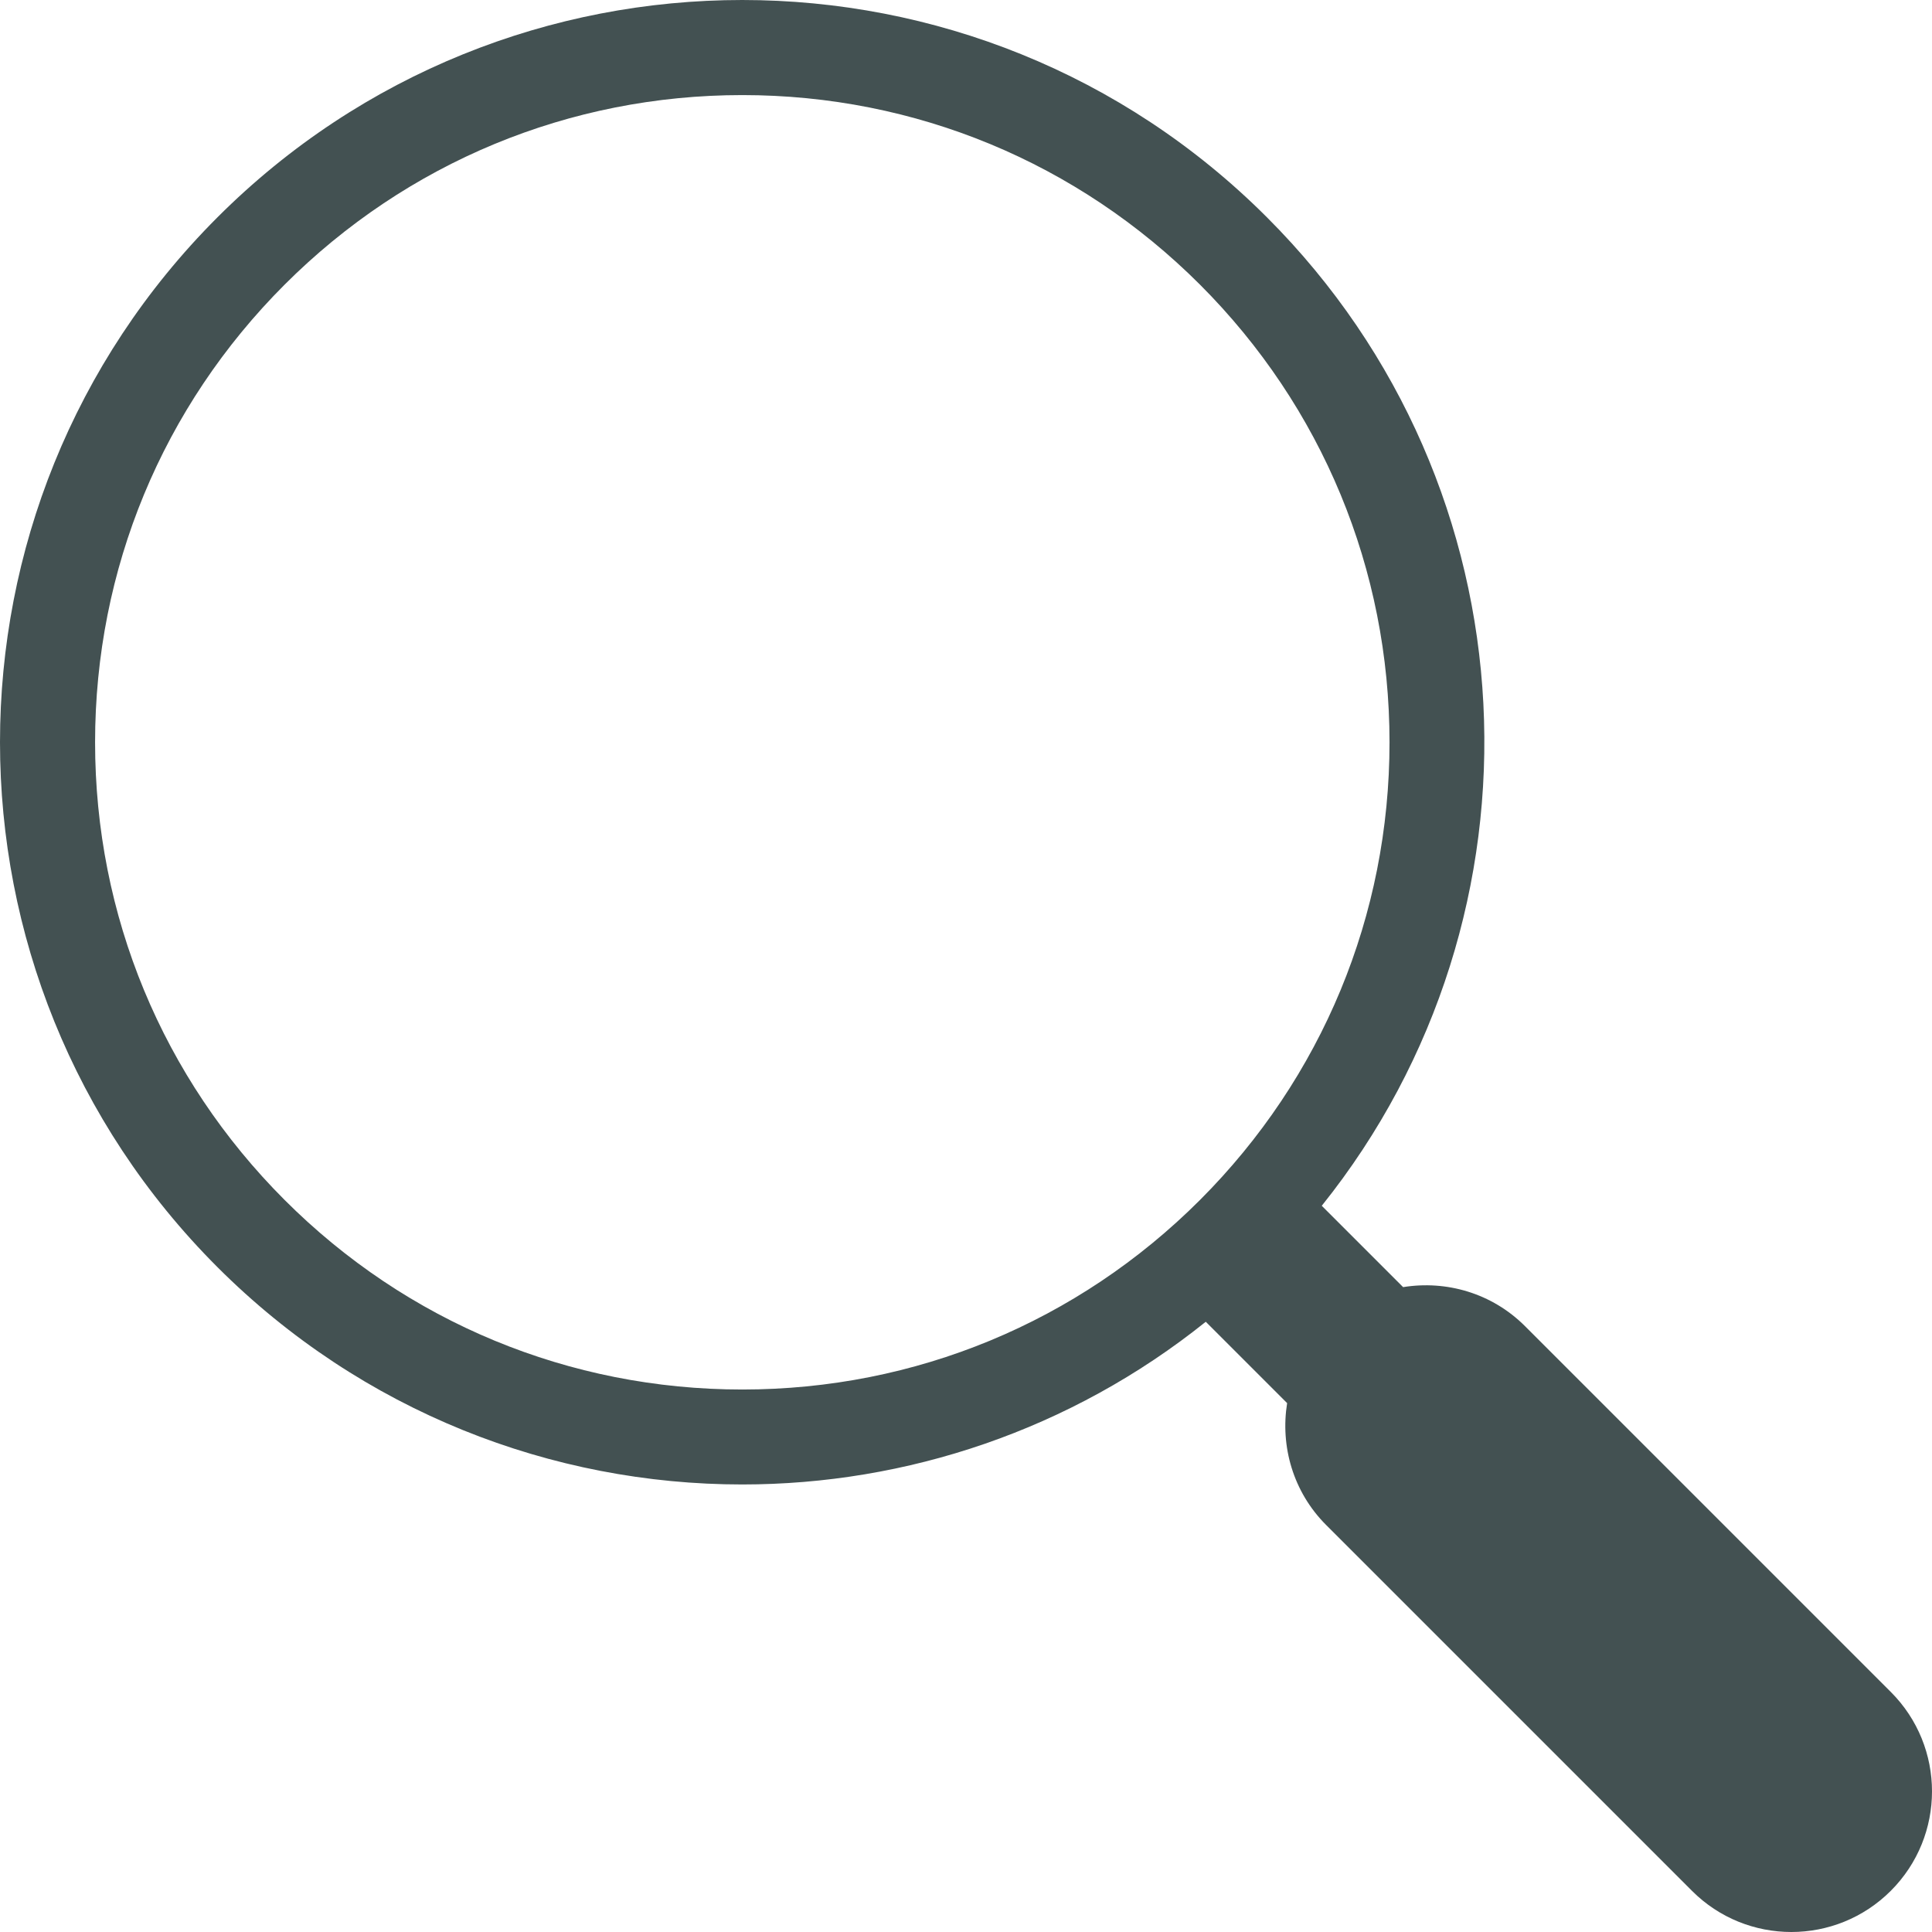
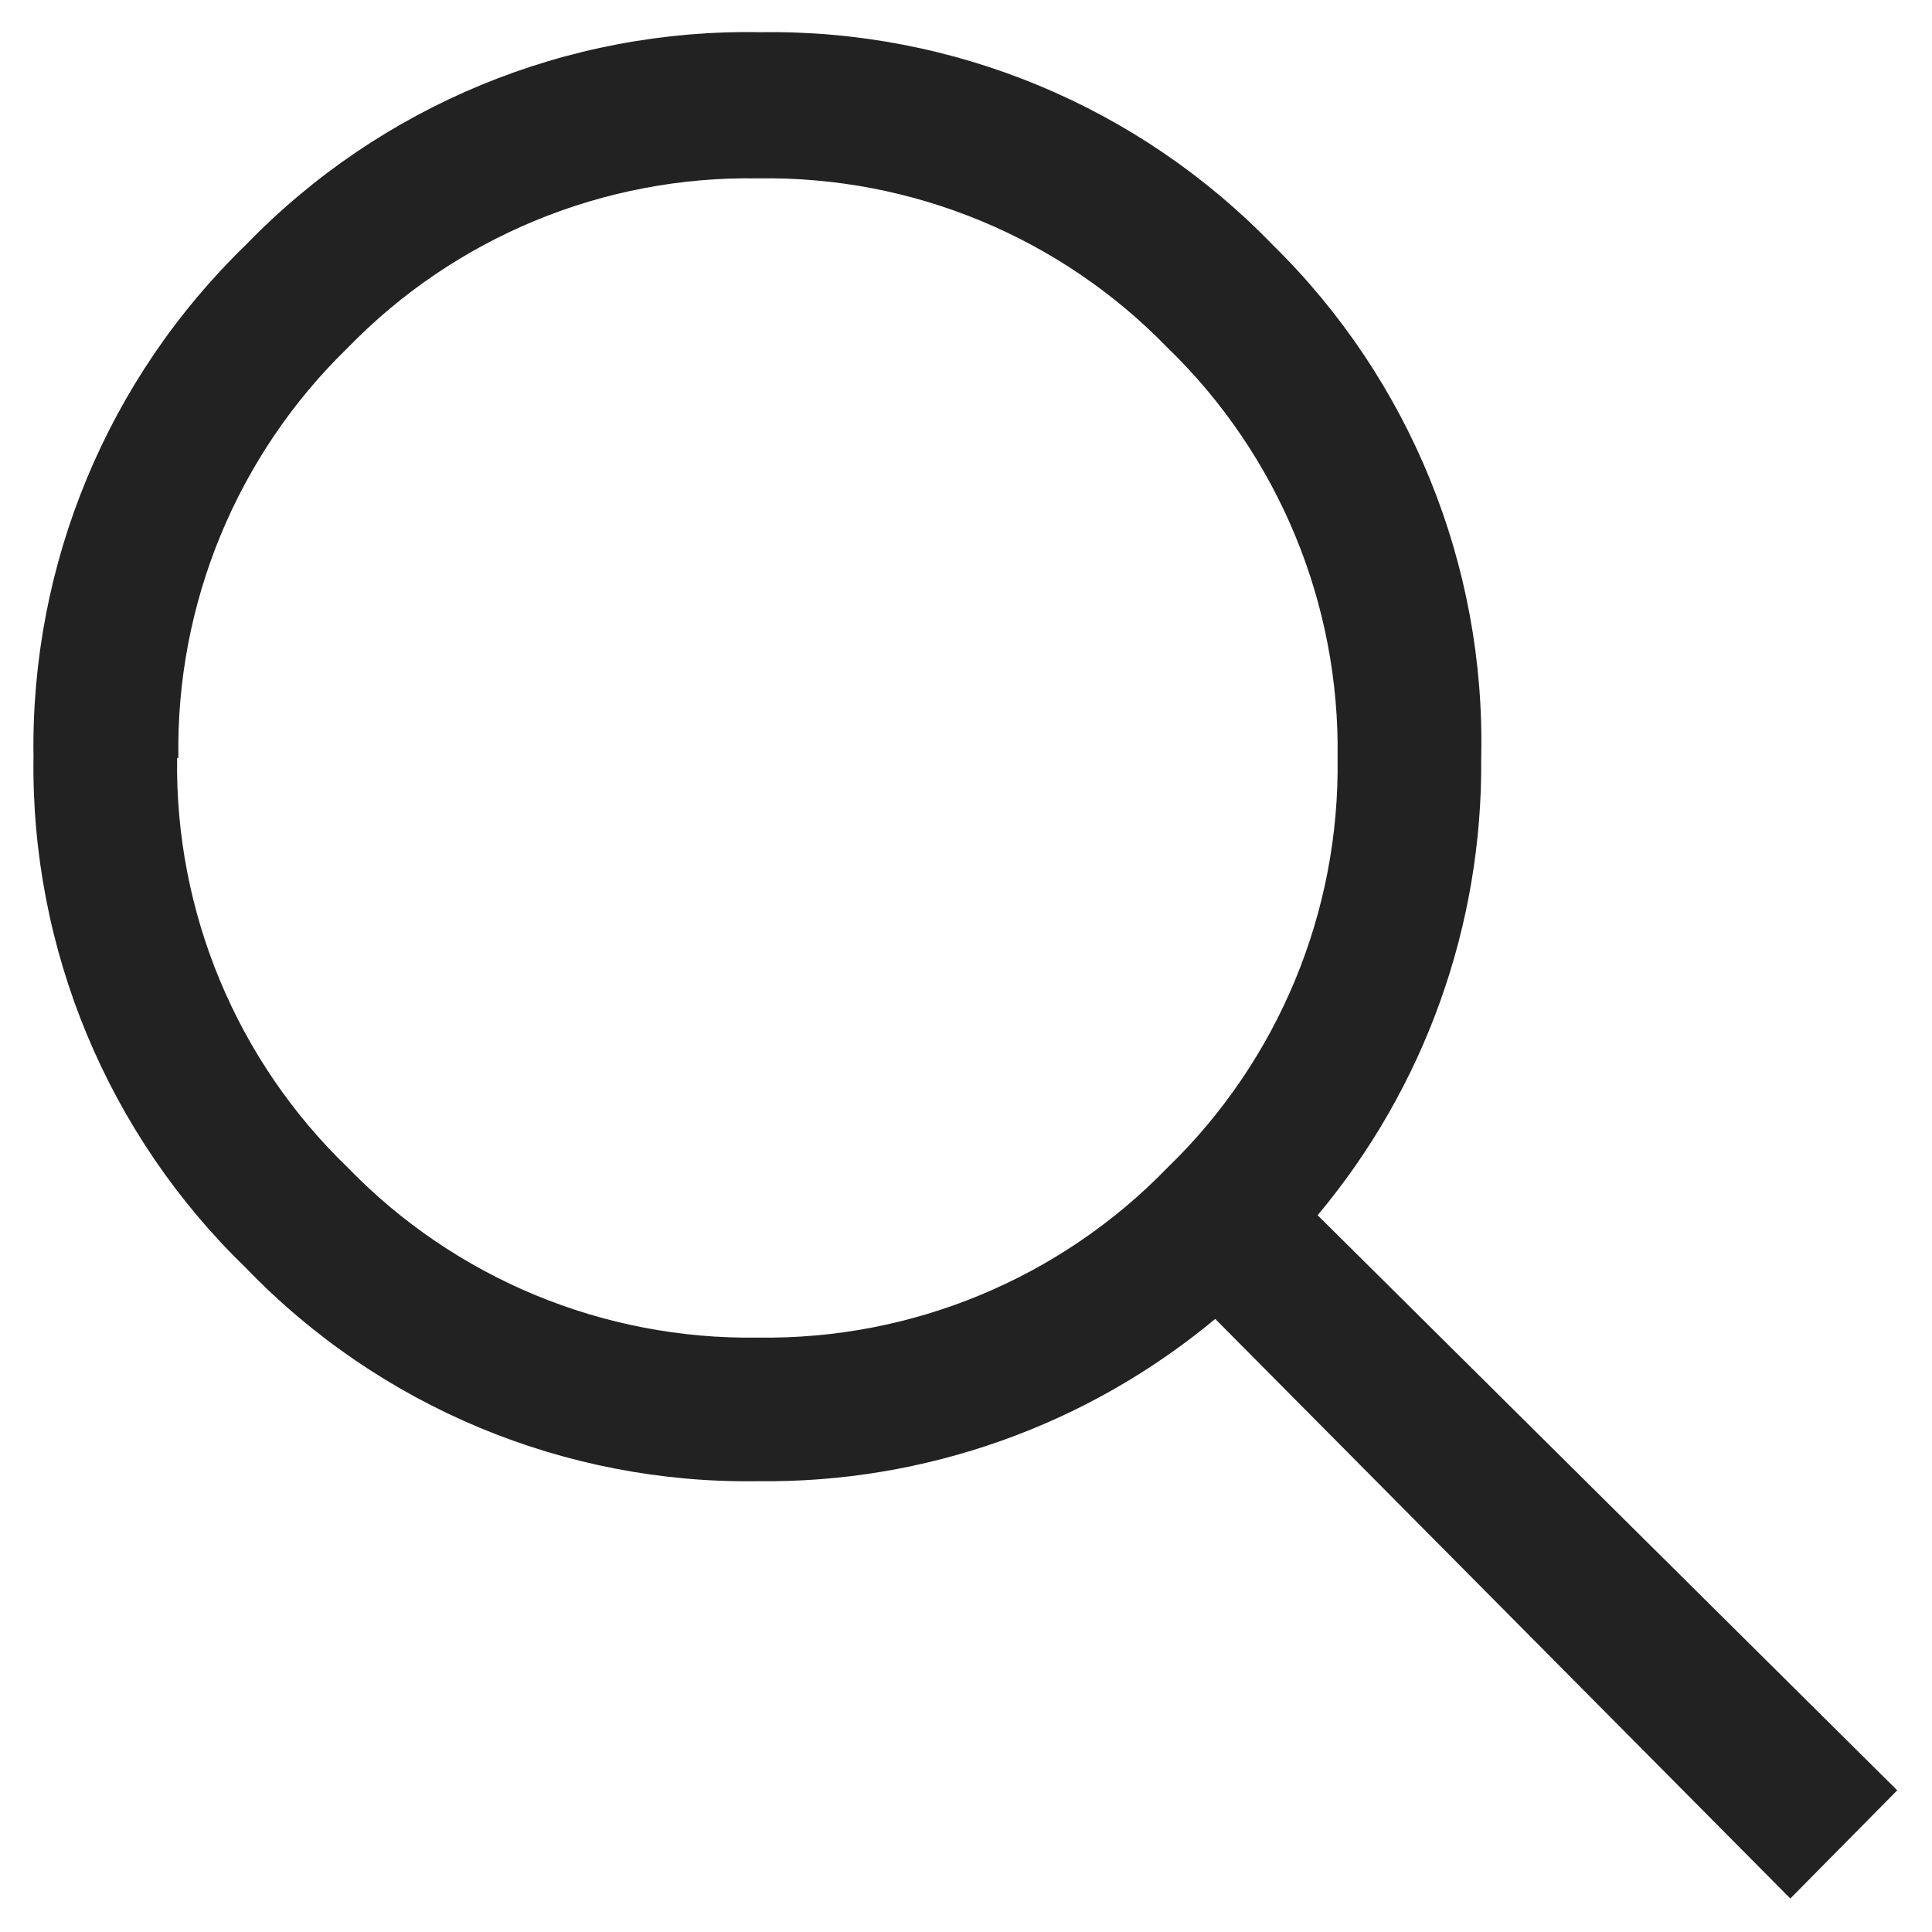
- <svg xmlns="http://www.w3.org/2000/svg" width="28px" height="28px" viewBox="0 0 28 28" version="1.1">
-   <defs />
-   <g id="Page-1" stroke="none" stroke-width="1" fill="none" fill-rule="evenodd">
-     <g id="Hakutulokset-QR-koodi" transform="translate(-316, -54)" fill="#435152">
-       <g id="noun_747367_cc" transform="translate(316, 54)">
-         <path d="M27.403,24.521 L22.102,19.22 C21.621,18.739 20.96,18.553 20.335,18.654 L19.156,17.475 C22.543,13.251 22.279,7.067 18.363,3.151 C16.263,1.05 13.51,0 10.757,0 C8.004,0 5.251,1.05 3.15,3.151 C-1.05,7.352 -1.05,14.162 3.15,18.363 C5.251,20.463 8.004,21.514 10.757,21.514 C13.137,21.514 15.516,20.727 17.475,19.156 L18.654,20.335 C18.554,20.96 18.739,21.621 19.22,22.102 L24.521,27.403 C24.918,27.801 25.44,28 25.962,28 C26.483,28 27.005,27.801 27.403,27.403 C28.199,26.607 28.199,25.317 27.403,24.521 Z M10.758,20.138 C8.252,20.138 5.897,19.163 4.125,17.391 C2.353,15.619 1.378,13.264 1.378,10.758 C1.378,8.253 2.353,5.897 4.125,4.125 C5.897,2.354 8.252,1.378 10.758,1.378 C13.264,1.378 15.619,2.354 17.391,4.125 C19.162,5.897 20.138,8.253 20.138,10.758 C20.138,13.264 19.162,15.619 17.391,17.391 C15.619,19.163 13.263,20.138 10.758,20.138 Z" id="Haku-mob" />
-       </g>
-     </g>
-   </g>
+ <svg xmlns="http://www.w3.org/2000/svg" data-name="Layer 1" viewBox="0 0 30 30">
+   <path d="M23 11.77a10.89 10.89 0 0 1-2.54 7.1l9 8.93-1.66 1.68-8.93-9a10.89 10.89 0 0 1-7.1 2.52 10.81 10.81 0 0 1-7.95-3.31 10.83 10.83 0 0 1-3.3-7.94 10.84 10.84 0 0 1 3.3-7.95 10.84 10.84 0 0 1 8-3.3 10.83 10.83 0 0 1 7.94 3.3A10.81 10.81 0 0 1 23 11.77zm-20.25 0a8.66 8.66 0 0 0 2.65 6.36 8.68 8.68 0 0 0 6.37 2.64 8.67 8.67 0 0 0 6.36-2.64 8.67 8.67 0 0 0 2.64-6.36 8.68 8.68 0 0 0-2.64-6.37 8.66 8.66 0 0 0-6.36-2.63A8.67 8.67 0 0 0 5.4 5.4a8.67 8.67 0 0 0-2.63 6.37z" fill="#222" />
</svg>
